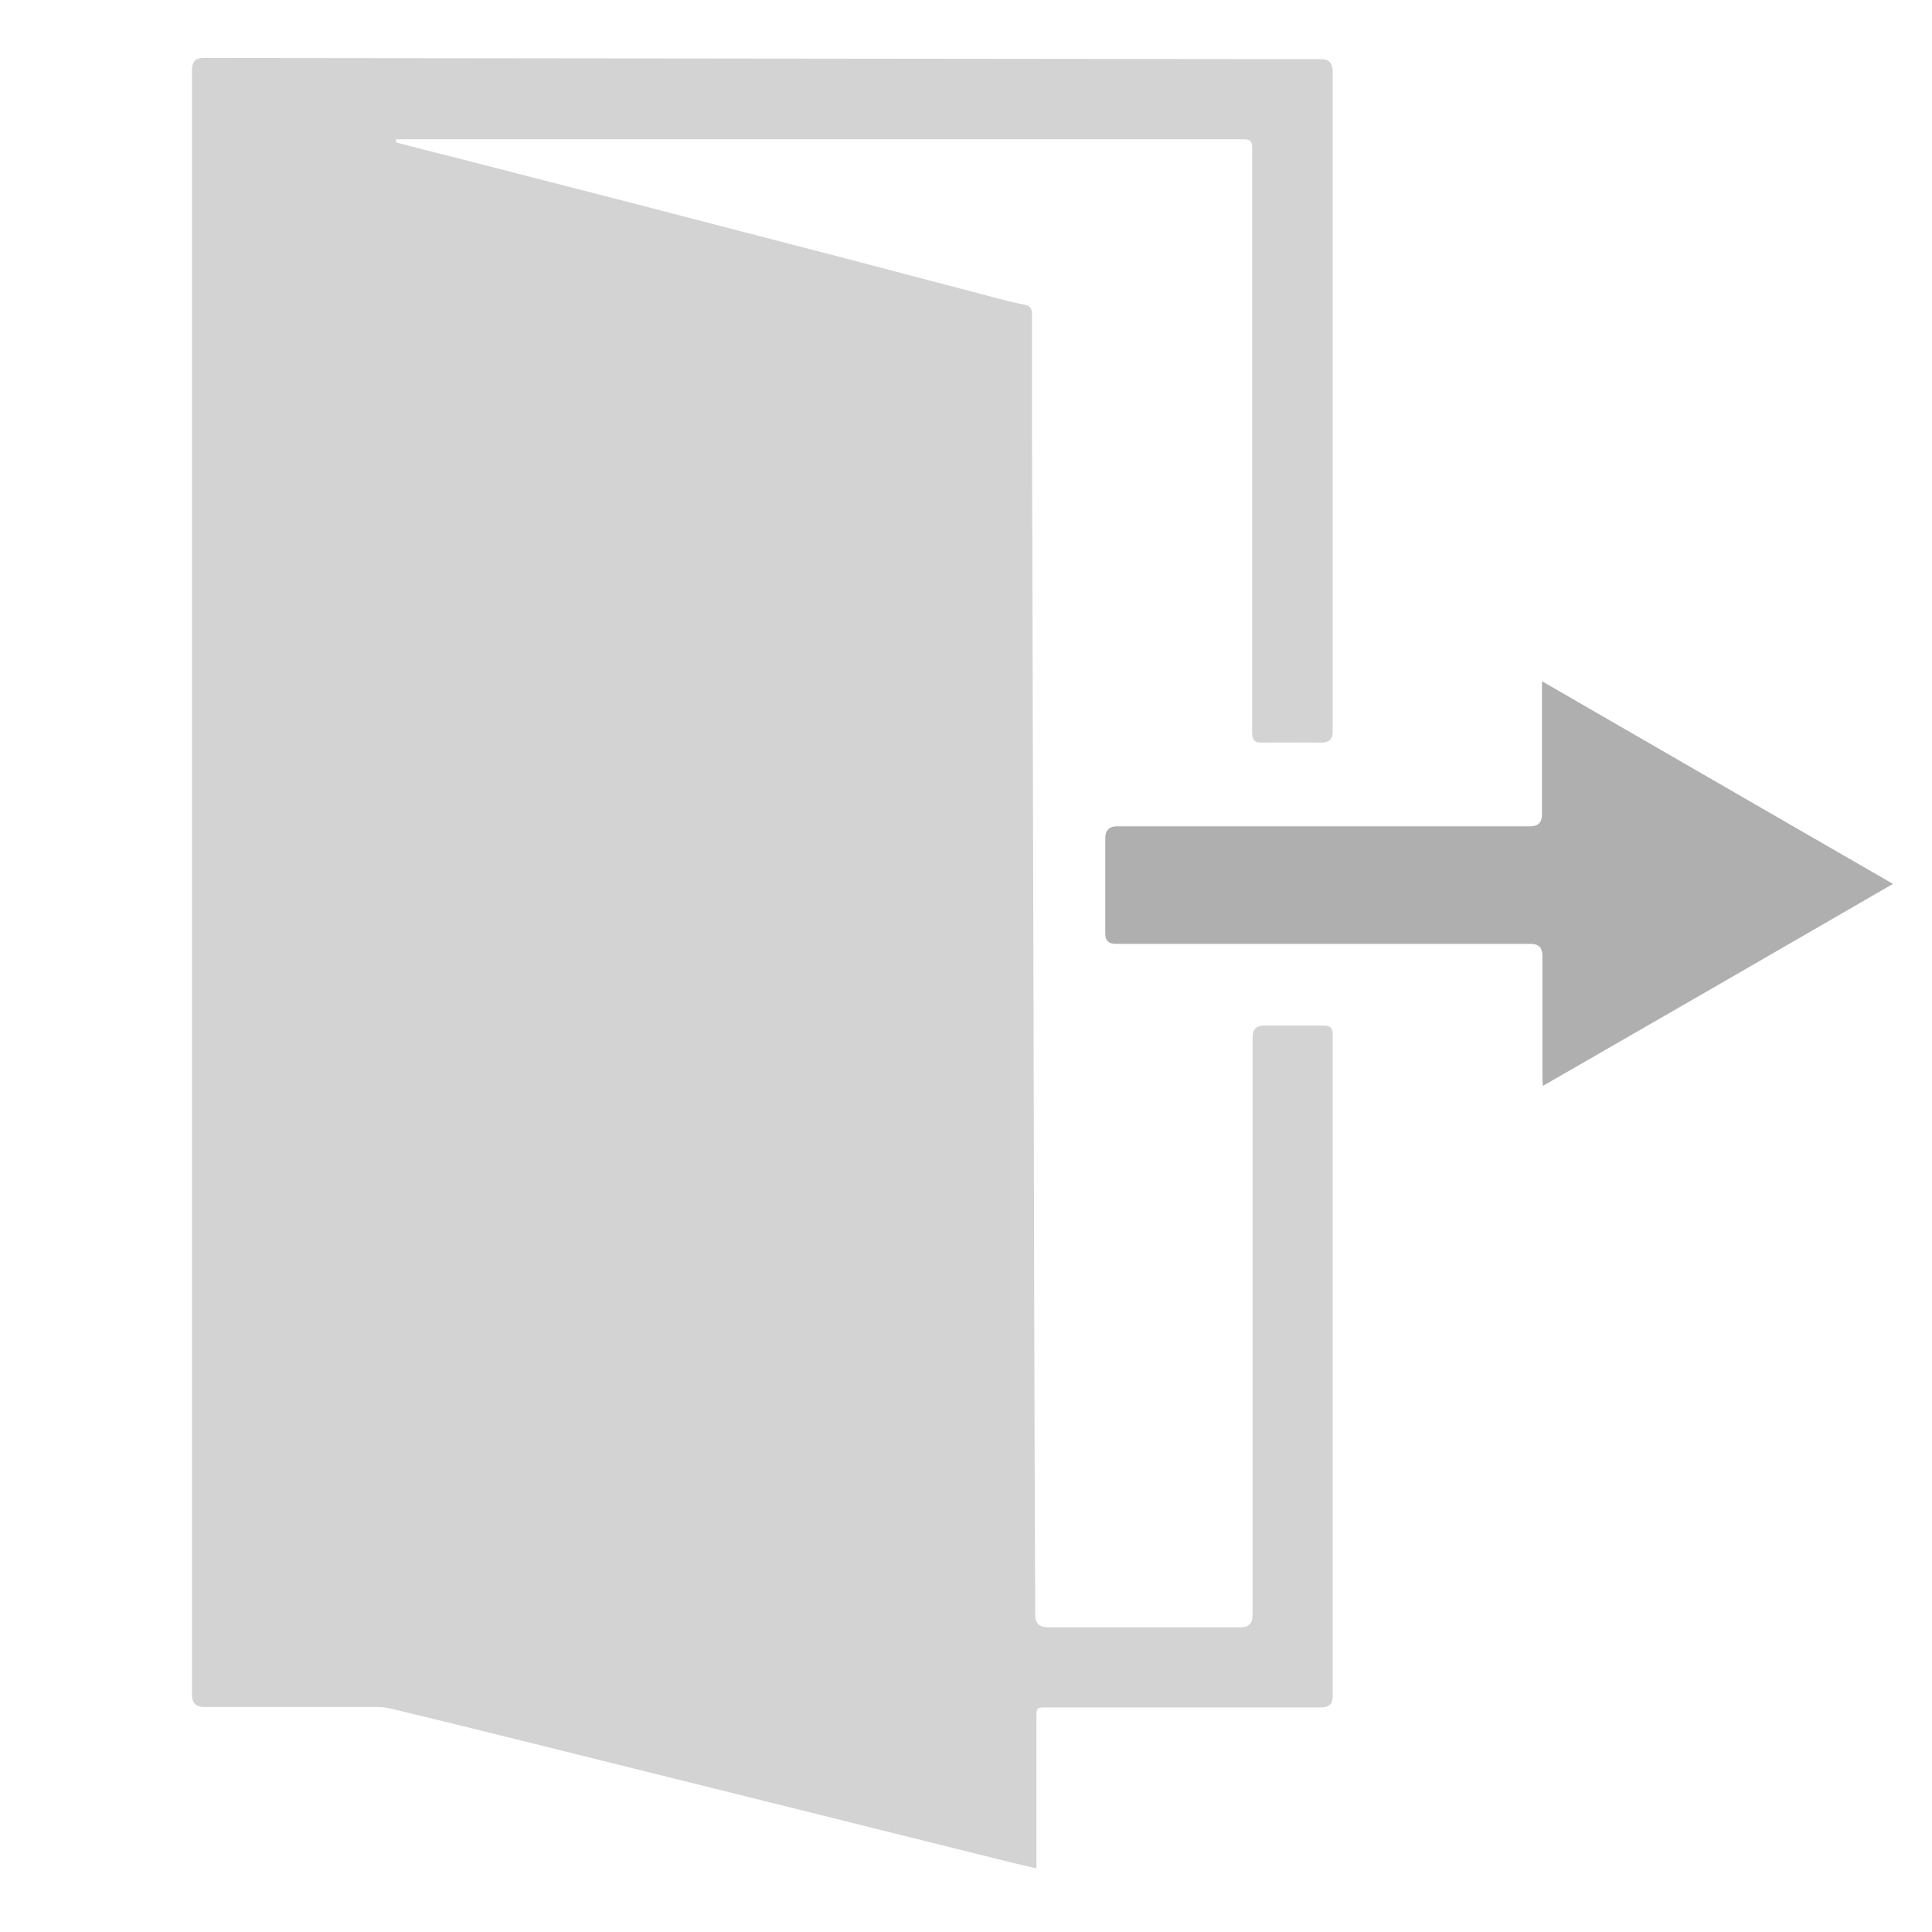
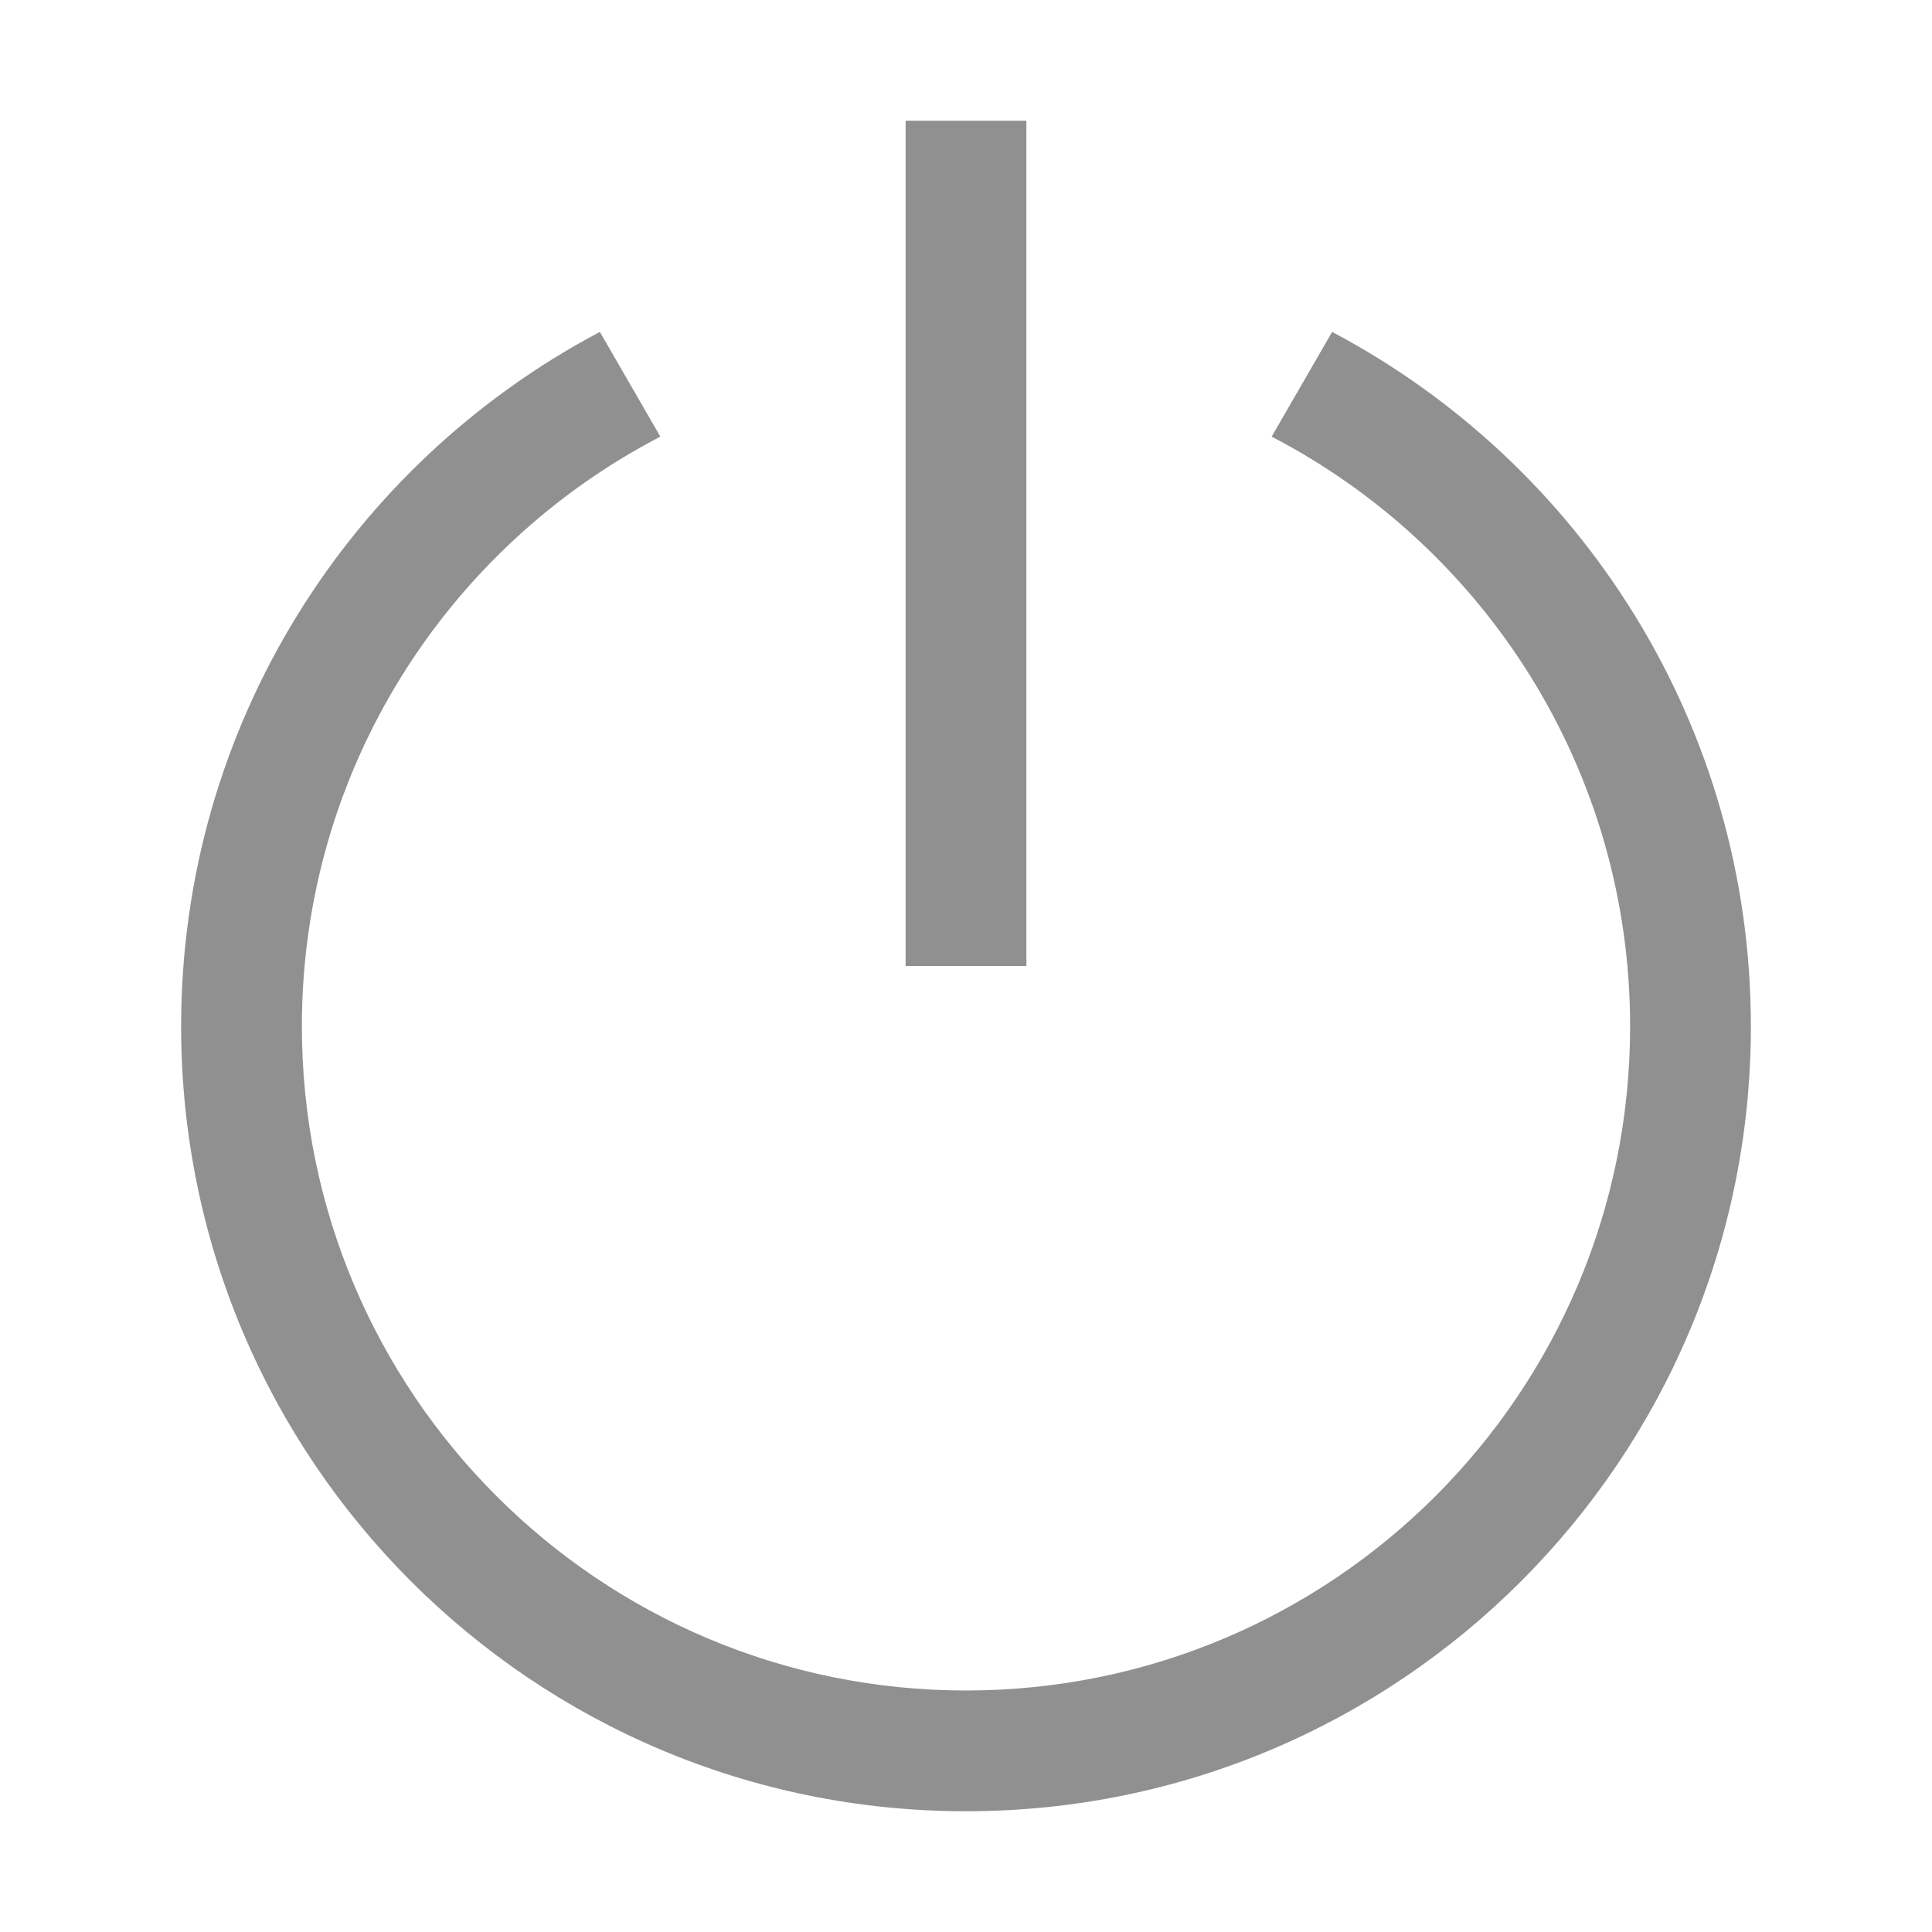
- <svg xmlns="http://www.w3.org/2000/svg" id="_图层_1" data-name="图层 1" viewBox="0 0 48 48">
-   <defs>
-     <style>
-       .cls-1 {
-         fill: #d3d3d3;
-       }
- 
-       .cls-2 {
-         fill: #afafaf;
-       }
-     </style>
-   </defs>
-   <path class="cls-1" d="m9.85,3.54c.42.11.83.22,1.25.32,1.52.39,3.04.78,4.55,1.17,1.84.48,3.67.95,5.51,1.43,1.18.31,2.36.62,3.54.93.25.07.5.13.75.18.15.03.19.1.19.25,0,.93,0,1.85,0,2.78.01,5.09.03,10.18.04,15.27.01,4.75.02,9.5.04,14.25q0,.31.31.31c1.6,0,3.2,0,4.8,0q.29,0,.29-.3c0-4.79,0-9.57,0-14.36q0-.29.28-.29c.49,0,.97,0,1.46,0,.19,0,.26.05.25.25,0,1.18,0,2.36,0,3.54,0,4.29,0,8.58,0,12.88q0,.27-.28.27c-2.27,0-4.54,0-6.81,0-.27,0-.27,0-.27.26,0,1.17,0,2.33,0,3.5,0,.07,0,.14,0,.24-.35-.08-.68-.16-1-.24-1.93-.48-3.86-.96-5.78-1.44-1.89-.47-3.78-.94-5.67-1.41-1.21-.3-2.42-.6-3.63-.89-.1-.02-.21-.03-.31-.03-1.43,0-2.87,0-4.3,0q-.29,0-.29-.3c0-9.01,0-18.03,0-27.04,0-4.45,0-8.9,0-13.34q0-.29.28-.29s.08,0,.12,0c9.22.01,18.44.02,27.66.03q.27,0,.28.28c0,5.48,0,10.96,0,16.44q0,.26-.27.26c-.49,0-.99-.01-1.48,0-.2,0-.25-.06-.25-.26,0-3.8,0-7.6,0-11.4,0-1.04,0-2.07,0-3.11,0-.17-.04-.22-.22-.22-6.96,0-13.91,0-20.87,0-.06,0-.12,0-.18,0,0,.02,0,.03,0,.05Z" />
-   <path class="cls-2" d="m38.32,16.93c2.92,1.69,5.8,3.35,8.71,5.03-2.9,1.68-5.78,3.34-8.7,5.02,0-.09-.01-.16-.01-.22,0-1.01,0-2.02,0-3.03q0-.28-.29-.28c-3.44,0-6.87,0-10.31,0q-.26,0-.26-.25c0-.79,0-1.58,0-2.37q0-.3.29-.3c3.42,0,6.85,0,10.27,0q.29,0,.29-.29c0-1.01,0-2.02,0-3.03,0-.07,0-.14,0-.26Z" />
+ <svg xmlns="http://www.w3.org/2000/svg" width="20" height="20" viewBox="0 0 20 20" fill="none">
+   <path d="M9.375 1.25V10H10.625V1.25H9.375Z" fill="#909090" />
+   <path d="M1.875 10.625C1.875 7.506 3.632 4.798 6.21 3.436L6.836 4.52C4.631 5.665 3.125 7.969 3.125 10.625C3.125 14.422 6.203 17.5 10 17.5C13.797 17.5 16.875 14.422 16.875 10.625C16.875 7.969 15.369 5.665 13.164 4.52L13.79 3.436C16.368 4.798 18.125 7.506 18.125 10.625C18.125 15.112 14.487 18.75 10 18.75C5.513 18.75 1.875 15.112 1.875 10.625Z" fill="#909090" />
</svg>
